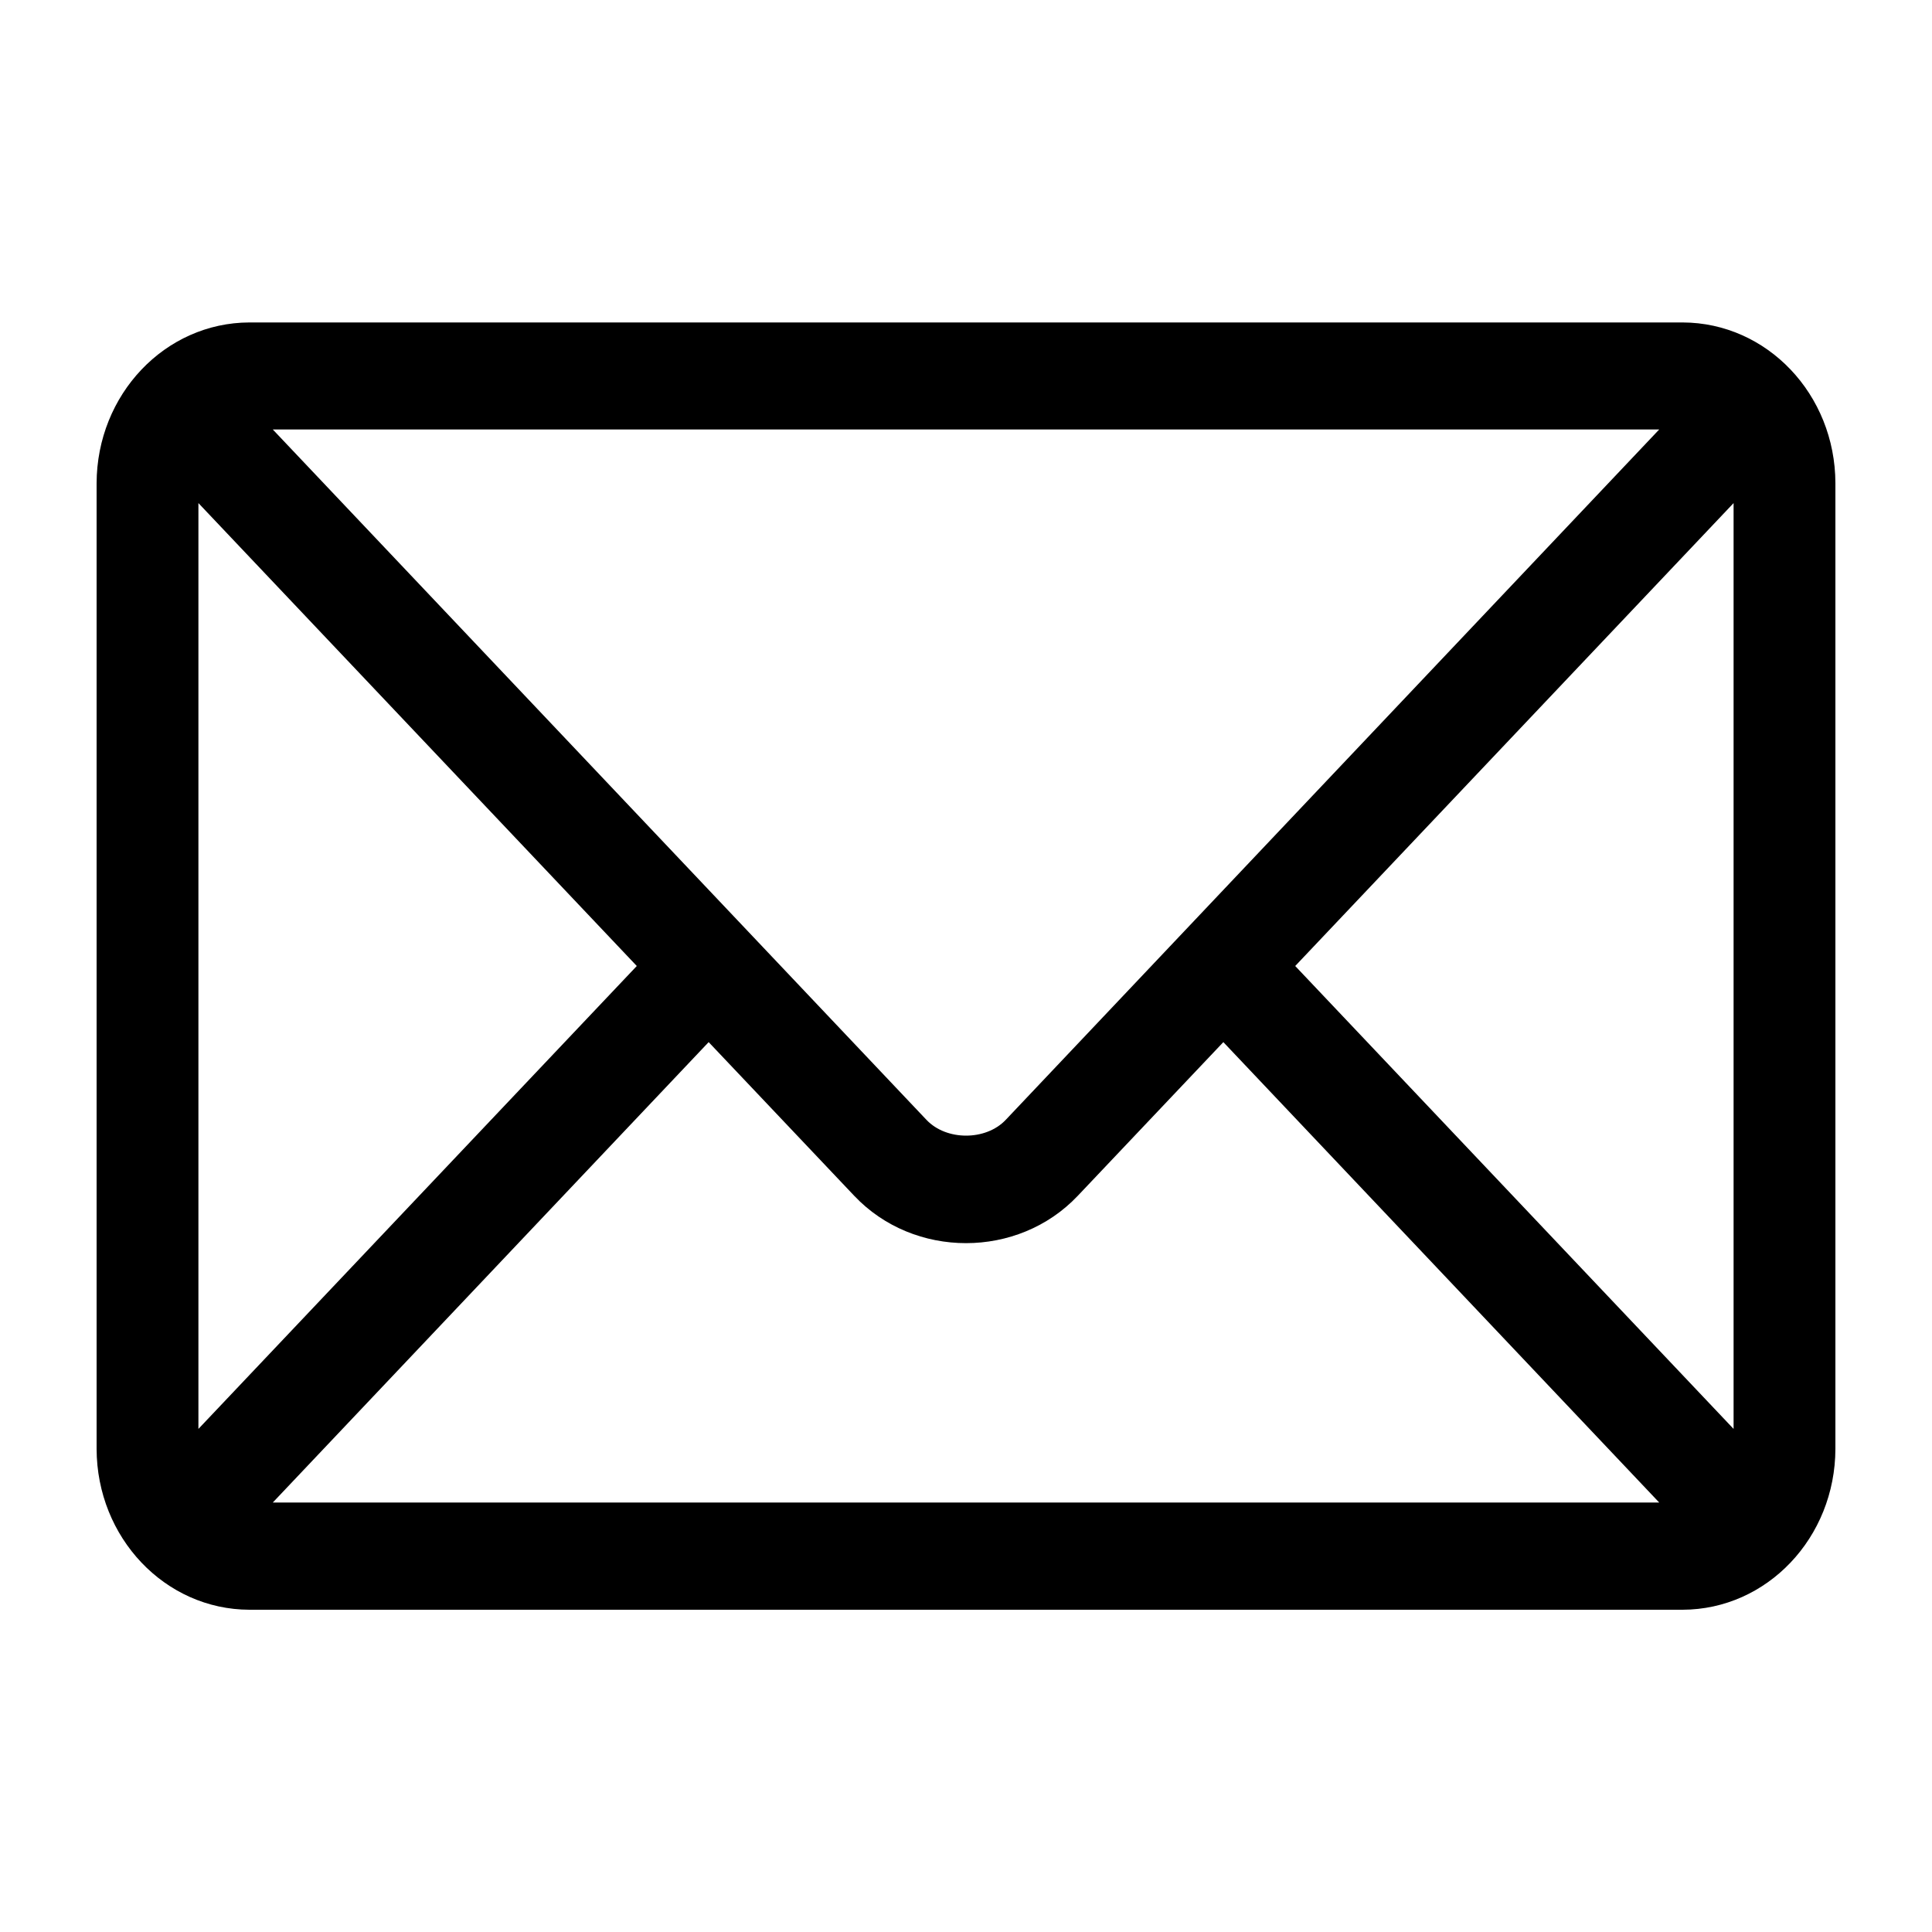
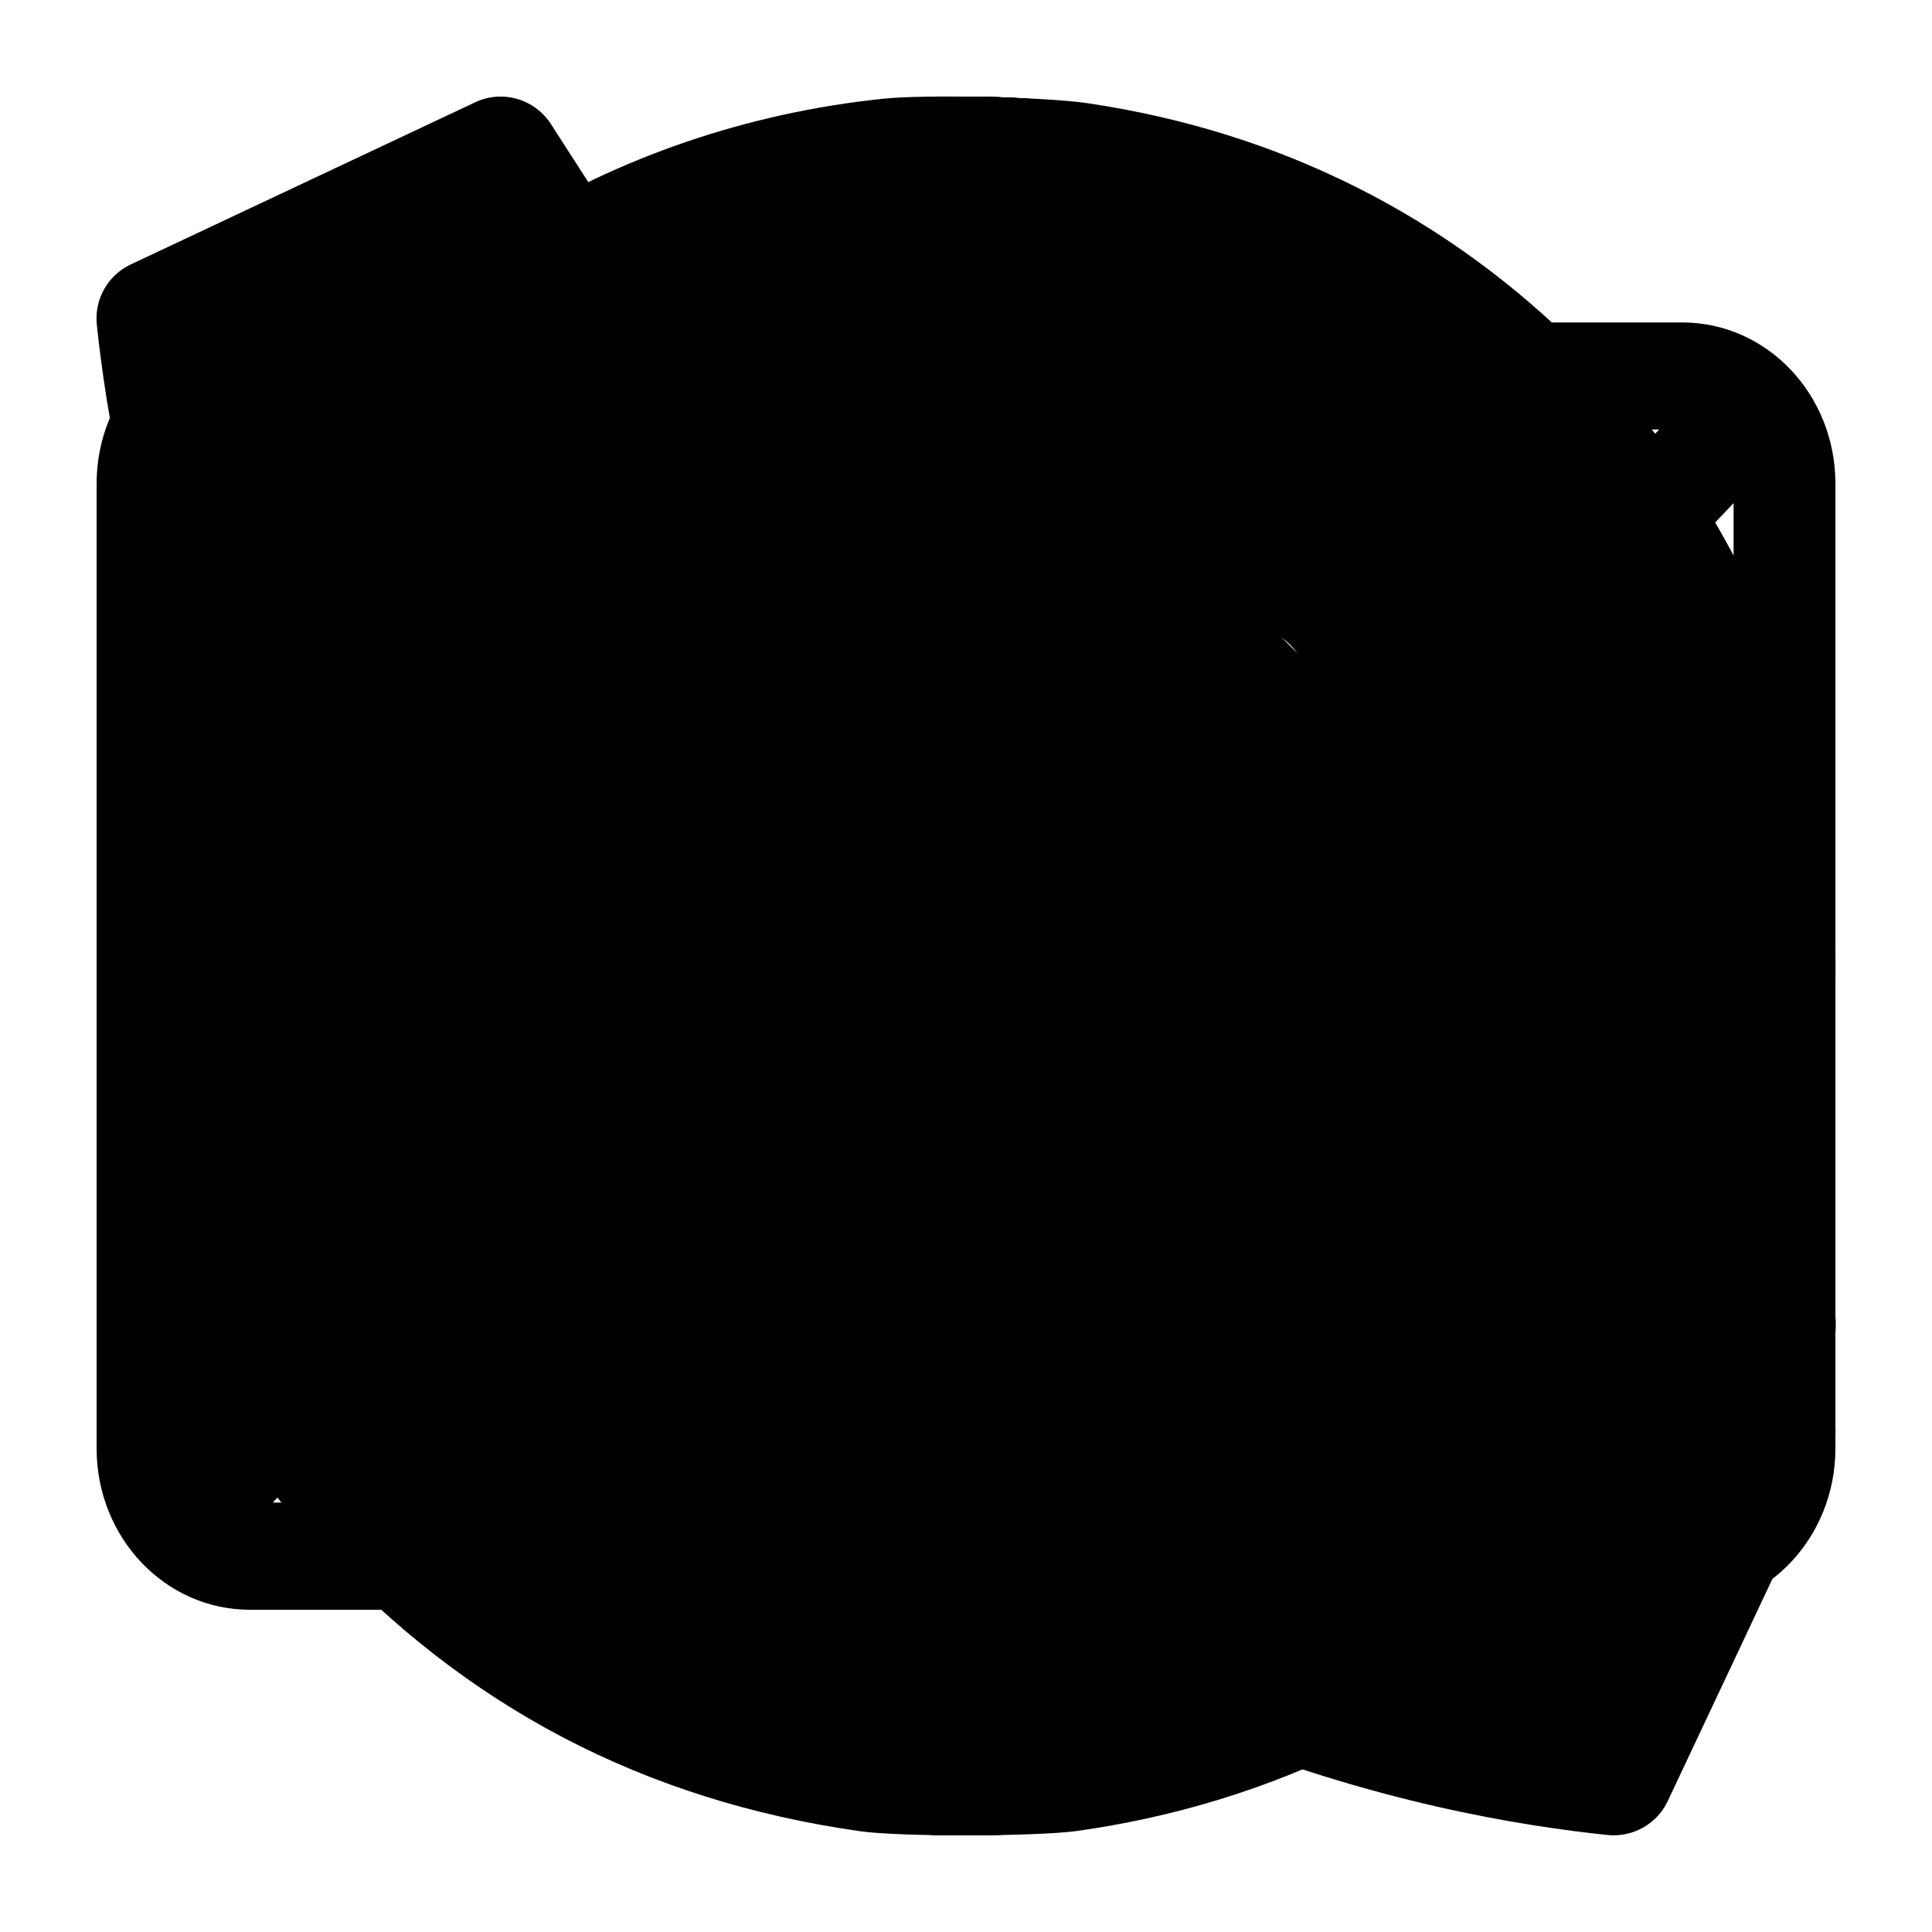
- <svg xmlns="http://www.w3.org/2000/svg" version="1.1" id="Camada_1" x="0px" y="0px" viewBox="0 0 1000 1000" style="enable-background:new 0 0 1000 1000;" xml:space="preserve">
-   <style type="text/css">
- 	.st0{display:none;}
- 	.st1{display:none;fill-rule:evenodd;clip-rule:evenodd;}
- </style>
-   <path id="TEL" class="st0" d="M423.1,576.9c-86-86-105.4-172-109.8-206.4c-1.2-9.5,2.1-19.1,8.9-25.8l69.6-69.6  c10.2-10.2,12.1-26.2,4.4-38.4L285.4,64.6c-8.5-13.6-25.9-18.5-40.2-11.3l-178,83.8c-11.6,5.7-18.4,18-17.1,30.9  c9.4,88.5,48,306.1,261.9,520s431.5,252.5,520.1,261.8c12.8,1.3,25.2-5.5,30.9-17.1l83.8-177.9c7.1-14.3,2.3-31.7-11.3-40.2  l-172-110.8c-12.3-7.7-28.2-5.9-38.4,4.3l-69.6,69.6c-6.8,6.8-16.3,10.1-25.8,8.9C595.1,682.4,509.1,662.9,423.1,576.9z" />
+ <svg xmlns="http://www.w3.org/2000/svg" viewBox="0 0 1000 1000" style="enable-background:new 0 0 1000 1000;" xml:space="preserve">
+   <path id="TEL" d="M423.1,576.9c-86-86-105.4-172-109.8-206.4c-1.2-9.5,2.1-19.1,8.9-25.8l69.6-69.6c10.2-10.2,12.1-26.2,4.4-38.4  L285.4,64.6c-8.5-13.6-25.9-18.5-40.2-11.3l-178,83.8c-11.6,5.7-18.4,18-17.1,30.9c9.4,88.5,48,306.1,261.9,520  s431.5,252.5,520.1,261.8c12.8,1.3,25.2-5.5,30.9-17.1l83.8-177.9c7.1-14.3,2.3-31.7-11.3-40.2l-172-110.8  c-12.3-7.7-28.2-5.9-38.4,4.3l-69.6,69.6c-6.8,6.8-16.3,10.1-25.8,8.9C595.1,682.4,509.1,662.9,423.1,576.9z" />
  <path id="EMAIL_2" d="M870.9,166.9H129.1c-43.7,0.1-79,37.3-79.1,83.3v499.7c0.1,46,35.4,83.2,79.1,83.3h741.8  c43.7-0.1,79-37.3,79.1-83.3V250.1C949.9,204.1,914.6,167,870.9,166.9z M858.8,222.3c-25.6,27.1-326,344.3-338.3,357.4  c-10.3,10.8-30.6,10.8-40.9,0L141.2,222.3H858.8z M102.7,739.6V260.4L329.6,500L102.7,739.6z M141.2,777.7l225.6-238.3l75.4,79.6  c30.9,32.6,84.7,32.6,115.6,0l75.4-79.6l225.6,238.3H141.2z M897.3,739.6L670.4,500l226.9-239.6L897.3,739.6L897.3,739.6z" />
-   <path id="ARROW_2" class="st0" d="M464.9,249.8L64.5,650.3C55.1,659.6,50,671.9,50,685c0,13.2,5.1,25.6,14.5,34.8L94,749.6  c19.2,19.2,50.5,19.2,69.7,0l336.2-336.4L836.6,750c9.3,9.3,21.6,14.5,34.8,14.5s25.6-5.1,34.8-14.5l29.5-29.5  c9.3-9.3,14.5-21.8,14.5-34.9c0-13.2-5.1-25.6-14.5-34.8l-400.8-401c-9.3-9.1-21.8-14.3-34.9-14.3  C486.6,235.6,474.2,240.7,464.9,249.8z" />
-   <path id="ARROW" class="st0" d="M788.2,416.4l-500-342.2C265.1,58.4,241.9,50,222.6,50c-37.4,0-60.5,30-60.5,80.2v739.7  c0,50.2,23.1,80.1,60.4,80.1c19.4,0,42.3-8.4,65.4-24.2L788,583.5c32.2-22,50-51.7,50-83.6C838,468.1,820.4,438.5,788.2,416.4  L788.2,416.4z" />
-   <path id="FACEBOOK" class="st0" d="M950,500c0-248.6-201.4-450-450-450S50,251.4,50,500s201.4,450,450,450c2.6,0,5.3,0,7.9-0.2  V599.7h-96.7V487h96.7v-83c0-96.2,58.7-148.5,144.5-148.5c41.1,0,76.5,3,86.7,4.4v100.5H680c-46.6,0-55.7,22.1-55.7,54.7v71.7h111.6  l-14.6,112.7h-97v333.1C812.4,878.6,950,705.5,950,500z" />
-   <path id="INSTAGRAM" class="st0" d="M500,405.5c52.2,0,94.5,42.3,94.5,94.5s-42.3,94.5-94.5,94.5s-94.5-42.3-94.5-94.5  S447.8,405.5,500,405.5L500,405.5z M500,50C251.5,50,50,251.5,50,500s201.5,450,450,450s450-201.5,450-450S748.5,50,500,50z   M778,614.4c-2.2,42.8-14.2,85-45.4,115.8c-31.5,31.1-73.9,42.7-117.1,44.9H384.4c-43.2-2.1-85.6-13.7-117.1-44.9  c-31.2-30.8-43.2-73-45.4-115.8V385.6c2.2-42.8,14.2-85,45.4-115.8c31.5-31.1,73.9-42.7,117.1-44.9h231.2  c43.2,2.1,85.6,13.7,117.1,44.9c31.2,30.8,43.2,73,45.4,115.8L778,614.4z M612.7,277c-56.3-1.5-169-1.5-225.3,0  c-29.3,0.8-62.5,8.1-83.4,30.4c-21.7,23.2-29.9,51.2-30.7,82.5c-1.5,55,0,220.1,0,220.1c1,31.3,9,59.3,30.7,82.5  c20.9,22.3,54.1,29.6,83.4,30.4c56.3,1.5,169,1.5,225.3,0c29.3-0.8,62.5-8.1,83.4-30.4c21.7-23.2,29.9-51.2,30.7-82.5V390  c-0.8-31.3-9-59.3-30.7-82.5C675.2,285.1,642,277.9,612.7,277L612.7,277z M500,646.5c-80.9,0-146.5-65.6-146.5-146.5  S419.1,353.5,500,353.5S646.5,419.1,646.5,500l0,0l0,0C646.5,580.9,580.9,646.5,500,646.5z M647.1,383.8  c-16.2,0-29.3-13.1-29.3-29.3c0-16.2,13.1-29.3,29.3-29.3s29.3,13.1,29.3,29.3C676.4,370.6,663.3,383.8,647.1,383.8L647.1,383.8z" />
-   <path id="LOCATION" class="st0" d="M457.2,51.1C316.4,65.7,193,142.3,118,261.8C11.8,430.9,31.7,654.4,165.9,801.6  c74.4,81.5,167.4,130.3,279,146.2c20.8,3,89.9,2.8,111.8,0c101.9-14.1,193.1-59.4,262.4-130.2c22.9-23.2,27.6-28.7,42.8-48.8  c45.1-60.1,74.4-133.3,85.9-213.3c3-20.8,3-90.2,0-111c-7.6-53.4-21.5-98.8-43.5-143.4c-23.6-47.2-47.5-80.8-85-118.7  c-69.5-70.3-156.5-114.2-256.5-129C541.2,50.2,478.7,48.8,457.2,51.1z M542.1,211.1c101,19.6,173.7,102.5,180.9,206.3  c4.6,65-45.8,161.7-154.7,296.8c-22.4,27.7-66.4,78.4-67.9,78.4s-45.6-50.7-67.9-78.4c-58.5-72.5-98.5-131.7-124.9-185  c-29.9-60.6-35.9-94.4-25.5-144.4c18.1-87.5,86.8-155.7,175.1-173.5C479.6,206.7,519.2,206.7,542.1,211.1L542.1,211.1z M479.4,344.4  c-44.5,12-72.2,58.3-60.9,102c11.8,45.1,57.9,73.1,102.1,61.6c45.1-11.8,73-57.9,61.6-102.2c-6-22.4-23.9-45.4-43.3-55  C520.6,341.9,498.1,339.3,479.4,344.4z" />
-   <path id="WHATSAPP" class="st0" d="M500,50C251.5,50,50,251.5,50,500s201.5,450,450,450s450-201.5,450-450S748.5,50,500,50z   M509.5,762h-0.1c-45,0-89.2-11.3-128.7-32.8l-142.8,37.4l38.2-139.5c-23.6-40.9-36-87.4-36-134.6C240.2,344,361,223.3,509.4,223.3  c148.7,0,269.3,120.6,269.3,269.3v0.1C778.8,641.2,658,762,509.5,762z M509.6,268.8c-123.5,0-223.9,100.4-224,223.8  c-0.1,42.1,11.8,83.4,34.2,119.1l5.3,8.5l-22.6,82.6l84.7-22.2l8.2,4.8c34.5,20.4,73.8,31.2,113.9,31.2h0.1  c123.4,0,223.8-100.4,223.9-223.8C733.4,369.1,633.3,268.8,509.6,268.8L509.6,268.8z M641.3,588.8c-5.6,15.7-32.5,30.1-45.4,32  c-11.6,1.7-26.3,2.5-42.4-2.7c-13-4-25.8-8.8-38.4-14.2c-67.5-29.1-111.6-97.1-115-101.6s-27.5-36.5-27.5-69.6s17.4-49.4,23.6-56.1  c4.5-5.2,11.1-8.2,17.9-8.4c4.5,0,9,0,12.9,0.2c4.1,0.2,9.7-1.6,15.1,11.5c5.6,13.5,19.1,46.6,20.8,49.9c1.7,3.4,2.8,7.3,0.6,11.8  c-2.2,4.5-9.7,14.2-16.8,23c-3,3.7-6.9,7-3,13.7s17.4,28.8,37.4,46.6c25.7,22.9,47.4,30,54.1,33.4c6.7,3.4,10.6,2.8,14.6-1.7  c3.9-4.5,16.8-19.6,21.3-26.4s9-5.6,15.1-3.4c6.2,2.2,39.3,18.5,46,21.9s11.2,5.1,12.9,7.9C646.9,559.6,646.9,573.1,641.3,588.8z" />
-   <path id="EMAIL" class="st1" d="M500,950C251.9,950,50,748.1,50,500S251.9,50,500,50s450,201.9,450,450S748.1,950,500,950z   M733.4,658.1c5.6,0,10.1-4.5,10.1-10.1V365.5l-229,181.8c-8.5,6.7-20.5,6.7-28.9,0l-229-181.8V648c0,5.6,4.5,10.1,10.1,10.1H733.4z   M698.3,341.9L500,499.4L301.7,341.9H698.3z M790,352v296c0,31.3-25.4,56.6-56.6,56.6H266.6c-31.3,0-56.6-25.4-56.6-56.6V352  c0-31.3,25.4-56.6,56.6-56.6h466.7C764.6,295.4,789.9,320.7,790,352L790,352z" />
+   <path id="ARROW" d="M464.9,249.8L64.5,650.3C55.1,659.6,50,671.9,50,685c0,13.2,5.1,25.6,14.5,34.8L94,749.6  c19.2,19.2,50.5,19.2,69.7,0l336.2-336.4L836.6,750c9.3,9.3,21.6,14.5,34.8,14.5s25.6-5.1,34.8-14.5l29.5-29.5  c9.3-9.3,14.5-21.8,14.5-34.9c0-13.2-5.1-25.6-14.5-34.8l-400.8-401c-9.3-9.1-21.8-14.3-34.9-14.3  C486.6,235.6,474.2,240.7,464.9,249.8z" />
+   <path id="FACEBOOK" d="M950,500c0-248.6-201.4-450-450-450S50,251.4,50,500s201.4,450,450,450c2.6,0,5.3,0,7.9-0.2V599.7h-96.7V487  h96.7v-83c0-96.2,58.7-148.5,144.5-148.5c41.1,0,76.5,3,86.7,4.4v100.5H680c-46.6,0-55.7,22.1-55.7,54.7v71.7h111.6l-14.6,112.7h-97  v333.1C812.4,878.6,950,705.5,950,500z" />
+   <path id="INSTAGRAM" d="M500,405.5c52.2,0,94.5,42.3,94.5,94.5s-42.3,94.5-94.5,94.5s-94.5-42.3-94.5-94.5S447.8,405.5,500,405.5  L500,405.5z M500,50C251.5,50,50,251.5,50,500s201.5,450,450,450s450-201.5,450-450S748.5,50,500,50z M778,614.4  c-2.2,42.8-14.2,85-45.4,115.8c-31.5,31.1-73.9,42.7-117.1,44.9H384.4c-43.2-2.1-85.6-13.7-117.1-44.9  c-31.2-30.8-43.2-73-45.4-115.8V385.6c2.2-42.8,14.2-85,45.4-115.8c31.5-31.1,73.9-42.7,117.1-44.9h231.2  c43.2,2.1,85.6,13.7,117.1,44.9c31.2,30.8,43.2,73,45.4,115.8L778,614.4z M612.7,277c-56.3-1.5-169-1.5-225.3,0  c-29.3,0.8-62.5,8.1-83.4,30.4c-21.7,23.2-29.9,51.2-30.7,82.5c-1.5,55,0,220.1,0,220.1c1,31.3,9,59.3,30.7,82.5  c20.9,22.3,54.1,29.6,83.4,30.4c56.3,1.5,169,1.5,225.3,0c29.3-0.8,62.5-8.1,83.4-30.4c21.7-23.2,29.9-51.2,30.7-82.5V390  c-0.8-31.3-9-59.3-30.7-82.5C675.2,285.1,642,277.9,612.7,277L612.7,277z M500,646.5c-80.9,0-146.5-65.6-146.5-146.5  S419.1,353.5,500,353.5S646.5,419.1,646.5,500l0,0l0,0C646.5,580.9,580.9,646.5,500,646.5z M647.1,383.8  c-16.2,0-29.3-13.1-29.3-29.3c0-16.2,13.1-29.3,29.3-29.3s29.3,13.1,29.3,29.3C676.4,370.6,663.3,383.8,647.1,383.8L647.1,383.8z" />
+   <path id="LOCATION" d="M457.2,51.1C316.4,65.7,193,142.3,118,261.8C11.8,430.9,31.7,654.4,165.9,801.6  c74.4,81.5,167.4,130.3,279,146.2c20.8,3,89.9,2.8,111.8,0c101.9-14.1,193.1-59.4,262.4-130.2c22.9-23.2,27.6-28.7,42.8-48.8  c45.1-60.1,74.4-133.3,85.9-213.3c3-20.8,3-90.2,0-111c-7.6-53.4-21.5-98.8-43.5-143.4c-23.6-47.2-47.5-80.8-85-118.7  c-69.5-70.3-156.5-114.2-256.5-129C541.2,50.2,478.7,48.8,457.2,51.1z M542.1,211.1c101,19.6,173.7,102.5,180.9,206.3  c4.6,65-45.8,161.7-154.7,296.8c-22.4,27.7-66.4,78.4-67.9,78.4s-45.6-50.7-67.9-78.4c-58.5-72.5-98.5-131.7-124.9-185  c-29.9-60.6-35.9-94.4-25.5-144.4c18.1-87.5,86.8-155.7,175.1-173.5C479.6,206.7,519.2,206.7,542.1,211.1L542.1,211.1z M479.4,344.4  c-44.5,12-72.2,58.3-60.9,102c11.8,45.1,57.9,73.1,102.1,61.6c45.1-11.8,73-57.9,61.6-102.2c-6-22.4-23.9-45.4-43.3-55  C520.6,341.9,498.1,339.3,479.4,344.4z" />
+   <path id="WHATSAPP" d="M500,50C251.5,50,50,251.5,50,500s201.5,450,450,450s450-201.5,450-450S748.5,50,500,50z M509.5,762h-0.1  c-45,0-89.2-11.3-128.7-32.8l-142.8,37.4l38.2-139.5c-23.6-40.9-36-87.4-36-134.6C240.2,344,361,223.3,509.4,223.3  c148.7,0,269.3,120.6,269.3,269.3v0.1C778.8,641.2,658,762,509.5,762z M509.6,268.8c-123.5,0-223.9,100.4-224,223.8  c-0.1,42.1,11.8,83.4,34.2,119.1l5.3,8.5l-22.6,82.6l84.7-22.2l8.2,4.8c34.5,20.4,73.8,31.2,113.9,31.2h0.1  c123.4,0,223.8-100.4,223.9-223.8C733.4,369.1,633.3,268.8,509.6,268.8L509.6,268.8z M641.3,588.8c-5.6,15.7-32.5,30.1-45.4,32  c-11.6,1.7-26.3,2.5-42.4-2.7c-13-4-25.8-8.8-38.4-14.2c-67.5-29.1-111.6-97.1-115-101.6s-27.5-36.5-27.5-69.6s17.4-49.4,23.6-56.1  c4.5-5.2,11.1-8.2,17.9-8.4c4.5,0,9,0,12.9,0.2c4.1,0.2,9.7-1.6,15.1,11.5c5.6,13.5,19.1,46.6,20.8,49.9c1.7,3.4,2.8,7.3,0.6,11.8  c-2.2,4.5-9.7,14.2-16.8,23c-3,3.7-6.9,7-3,13.7s17.4,28.8,37.4,46.6c25.7,22.9,47.4,30,54.1,33.4c6.7,3.4,10.6,2.8,14.6-1.7  c3.9-4.5,16.8-19.6,21.3-26.4s9-5.6,15.1-3.4c6.2,2.2,39.3,18.5,46,21.9s11.2,5.1,12.9,7.9C646.9,559.6,646.9,573.1,641.3,588.8z" />
+   <path id="EMAIL" d="M514.5,547.3l229-181.8V648c0,5.6-4.5,10.1-10.1,10.1H266.7c-5.6,0-10.1-4.5-10.1-10.1V365.5  l229,181.8C494,554,506,554,514.5,547.3z M950,500c0,248.1-201.9,450-450,450S50,748.1,50,500S251.9,50,500,50S950,251.9,950,500z   M790,352c-0.1-31.3-25.4-56.6-56.7-56.6H266.6c-31.2,0-56.6,25.3-56.6,56.6v296c0,31.2,25.3,56.6,56.6,56.6h466.8  c31.2,0,56.6-25.3,56.6-56.6V352z M698.3,341.9H301.7L500,499.4L698.3,341.9z" />
</svg>
